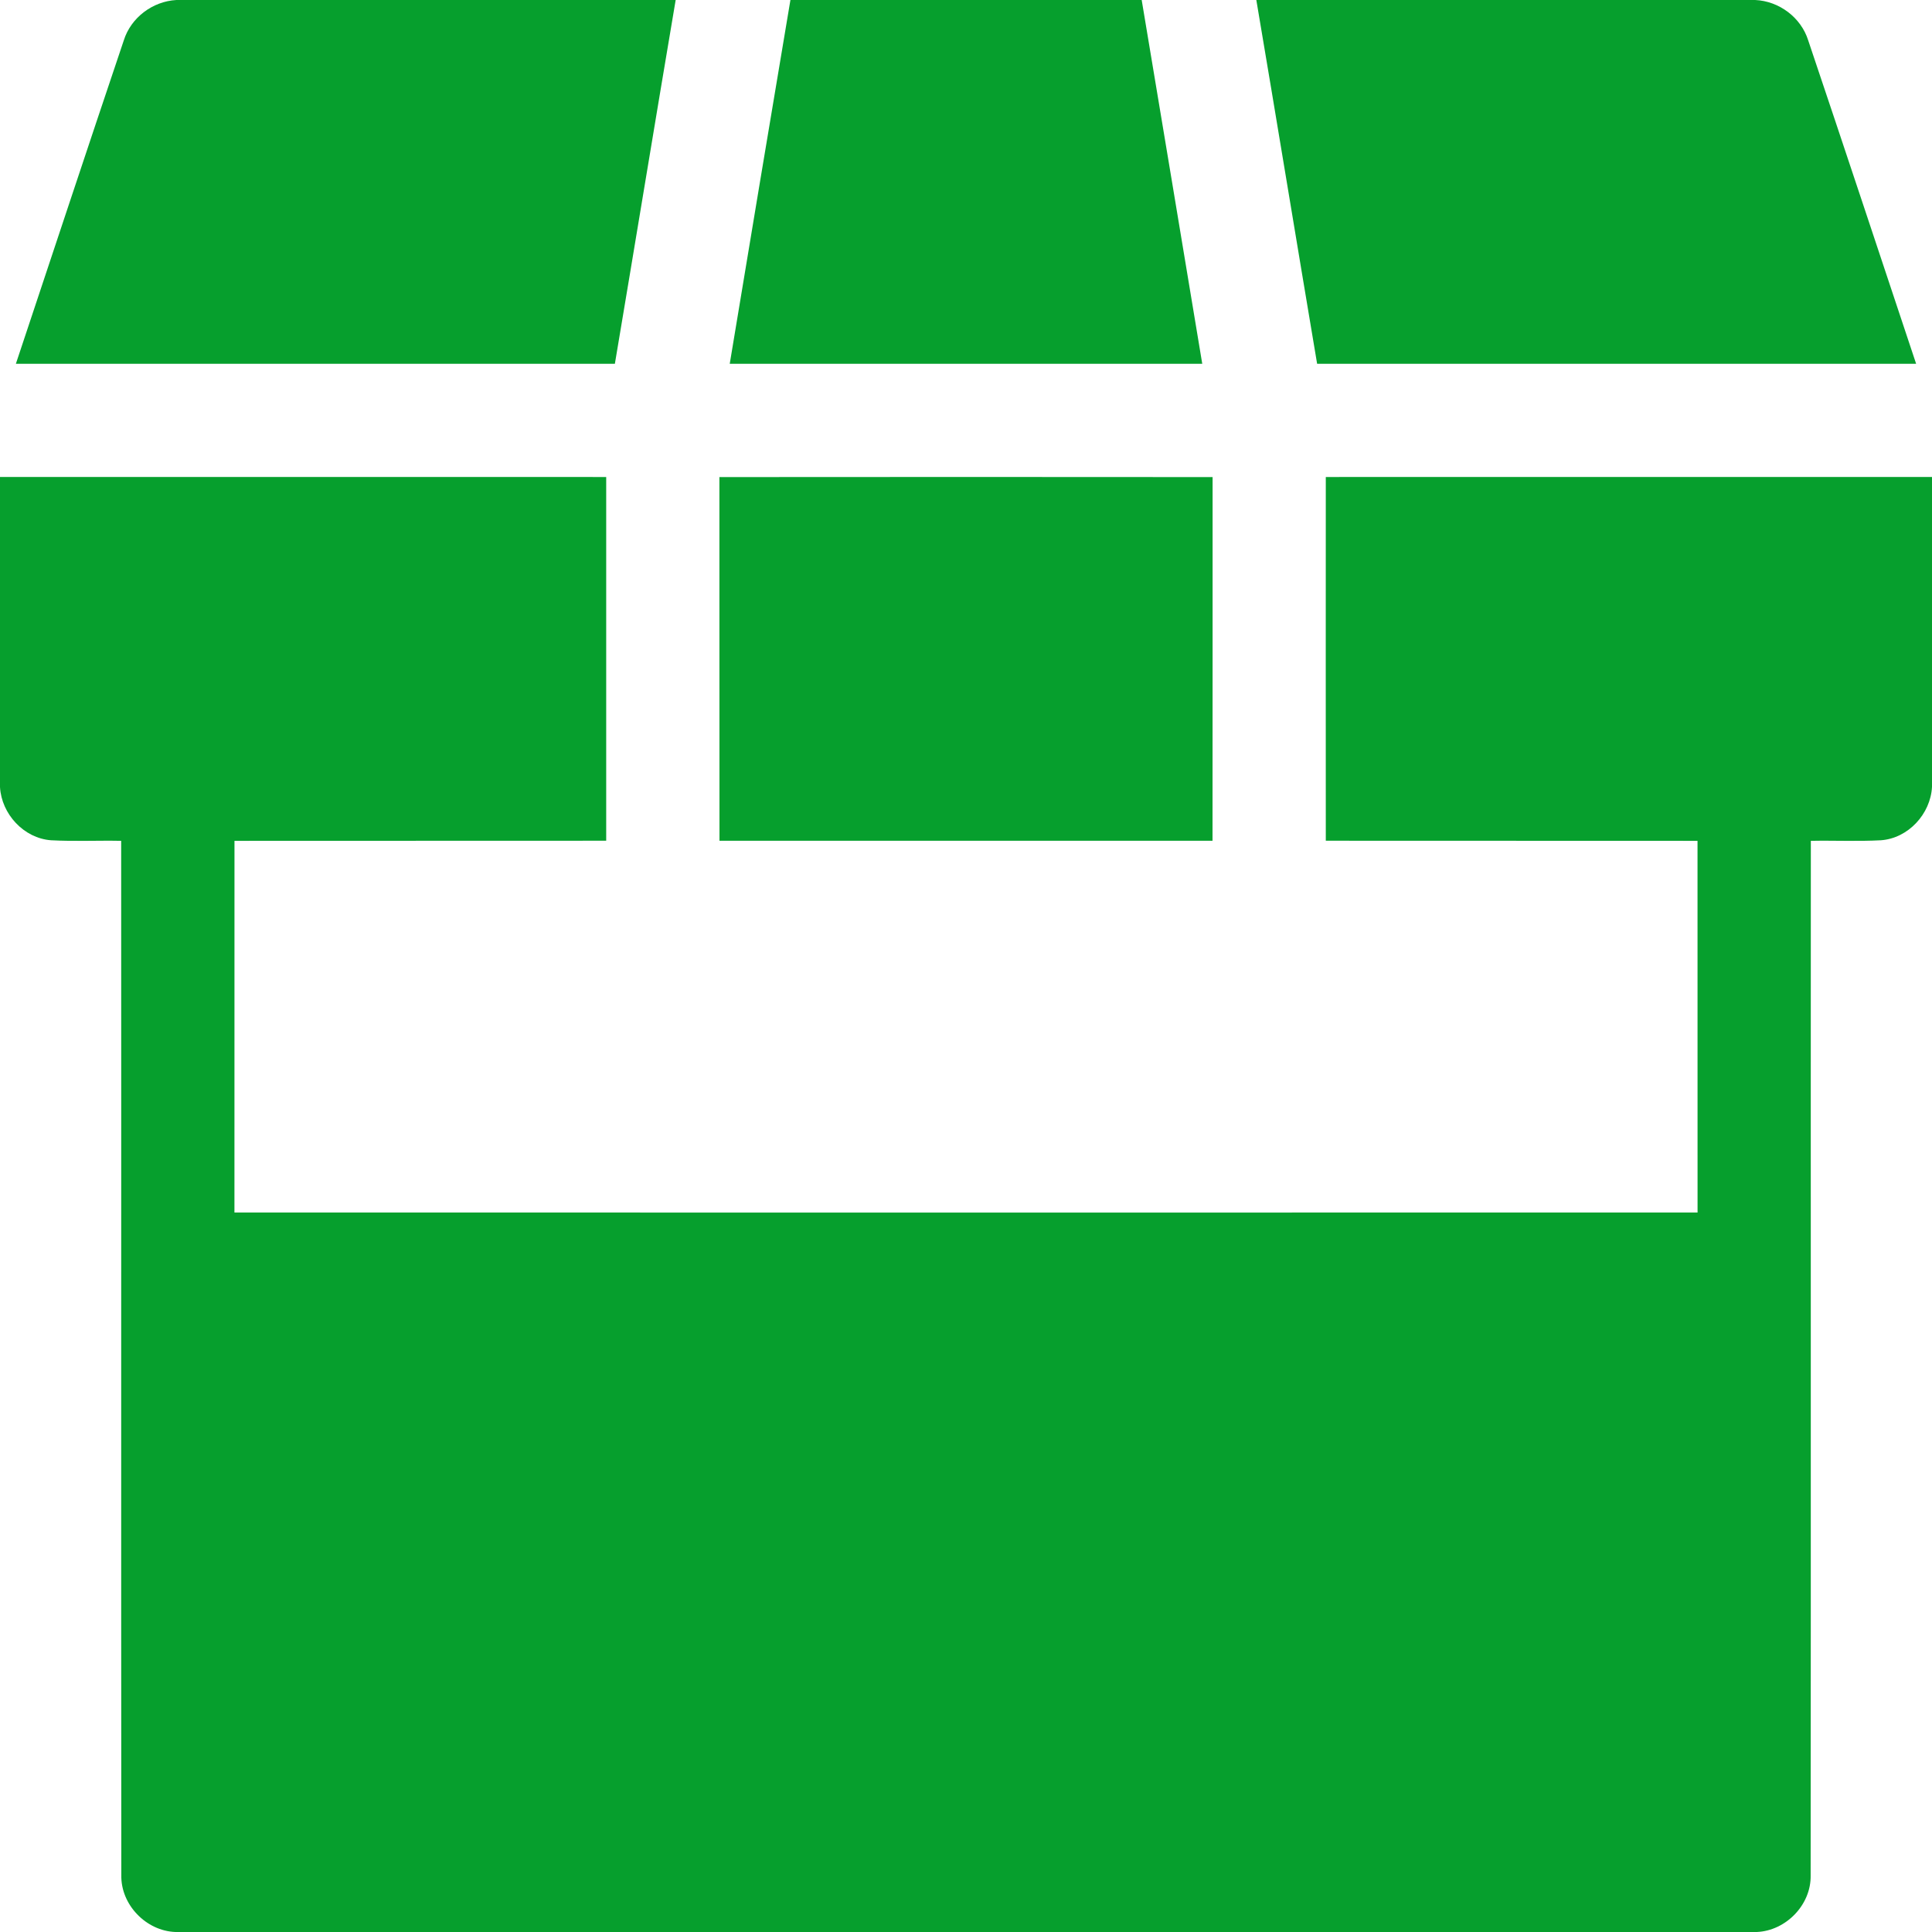
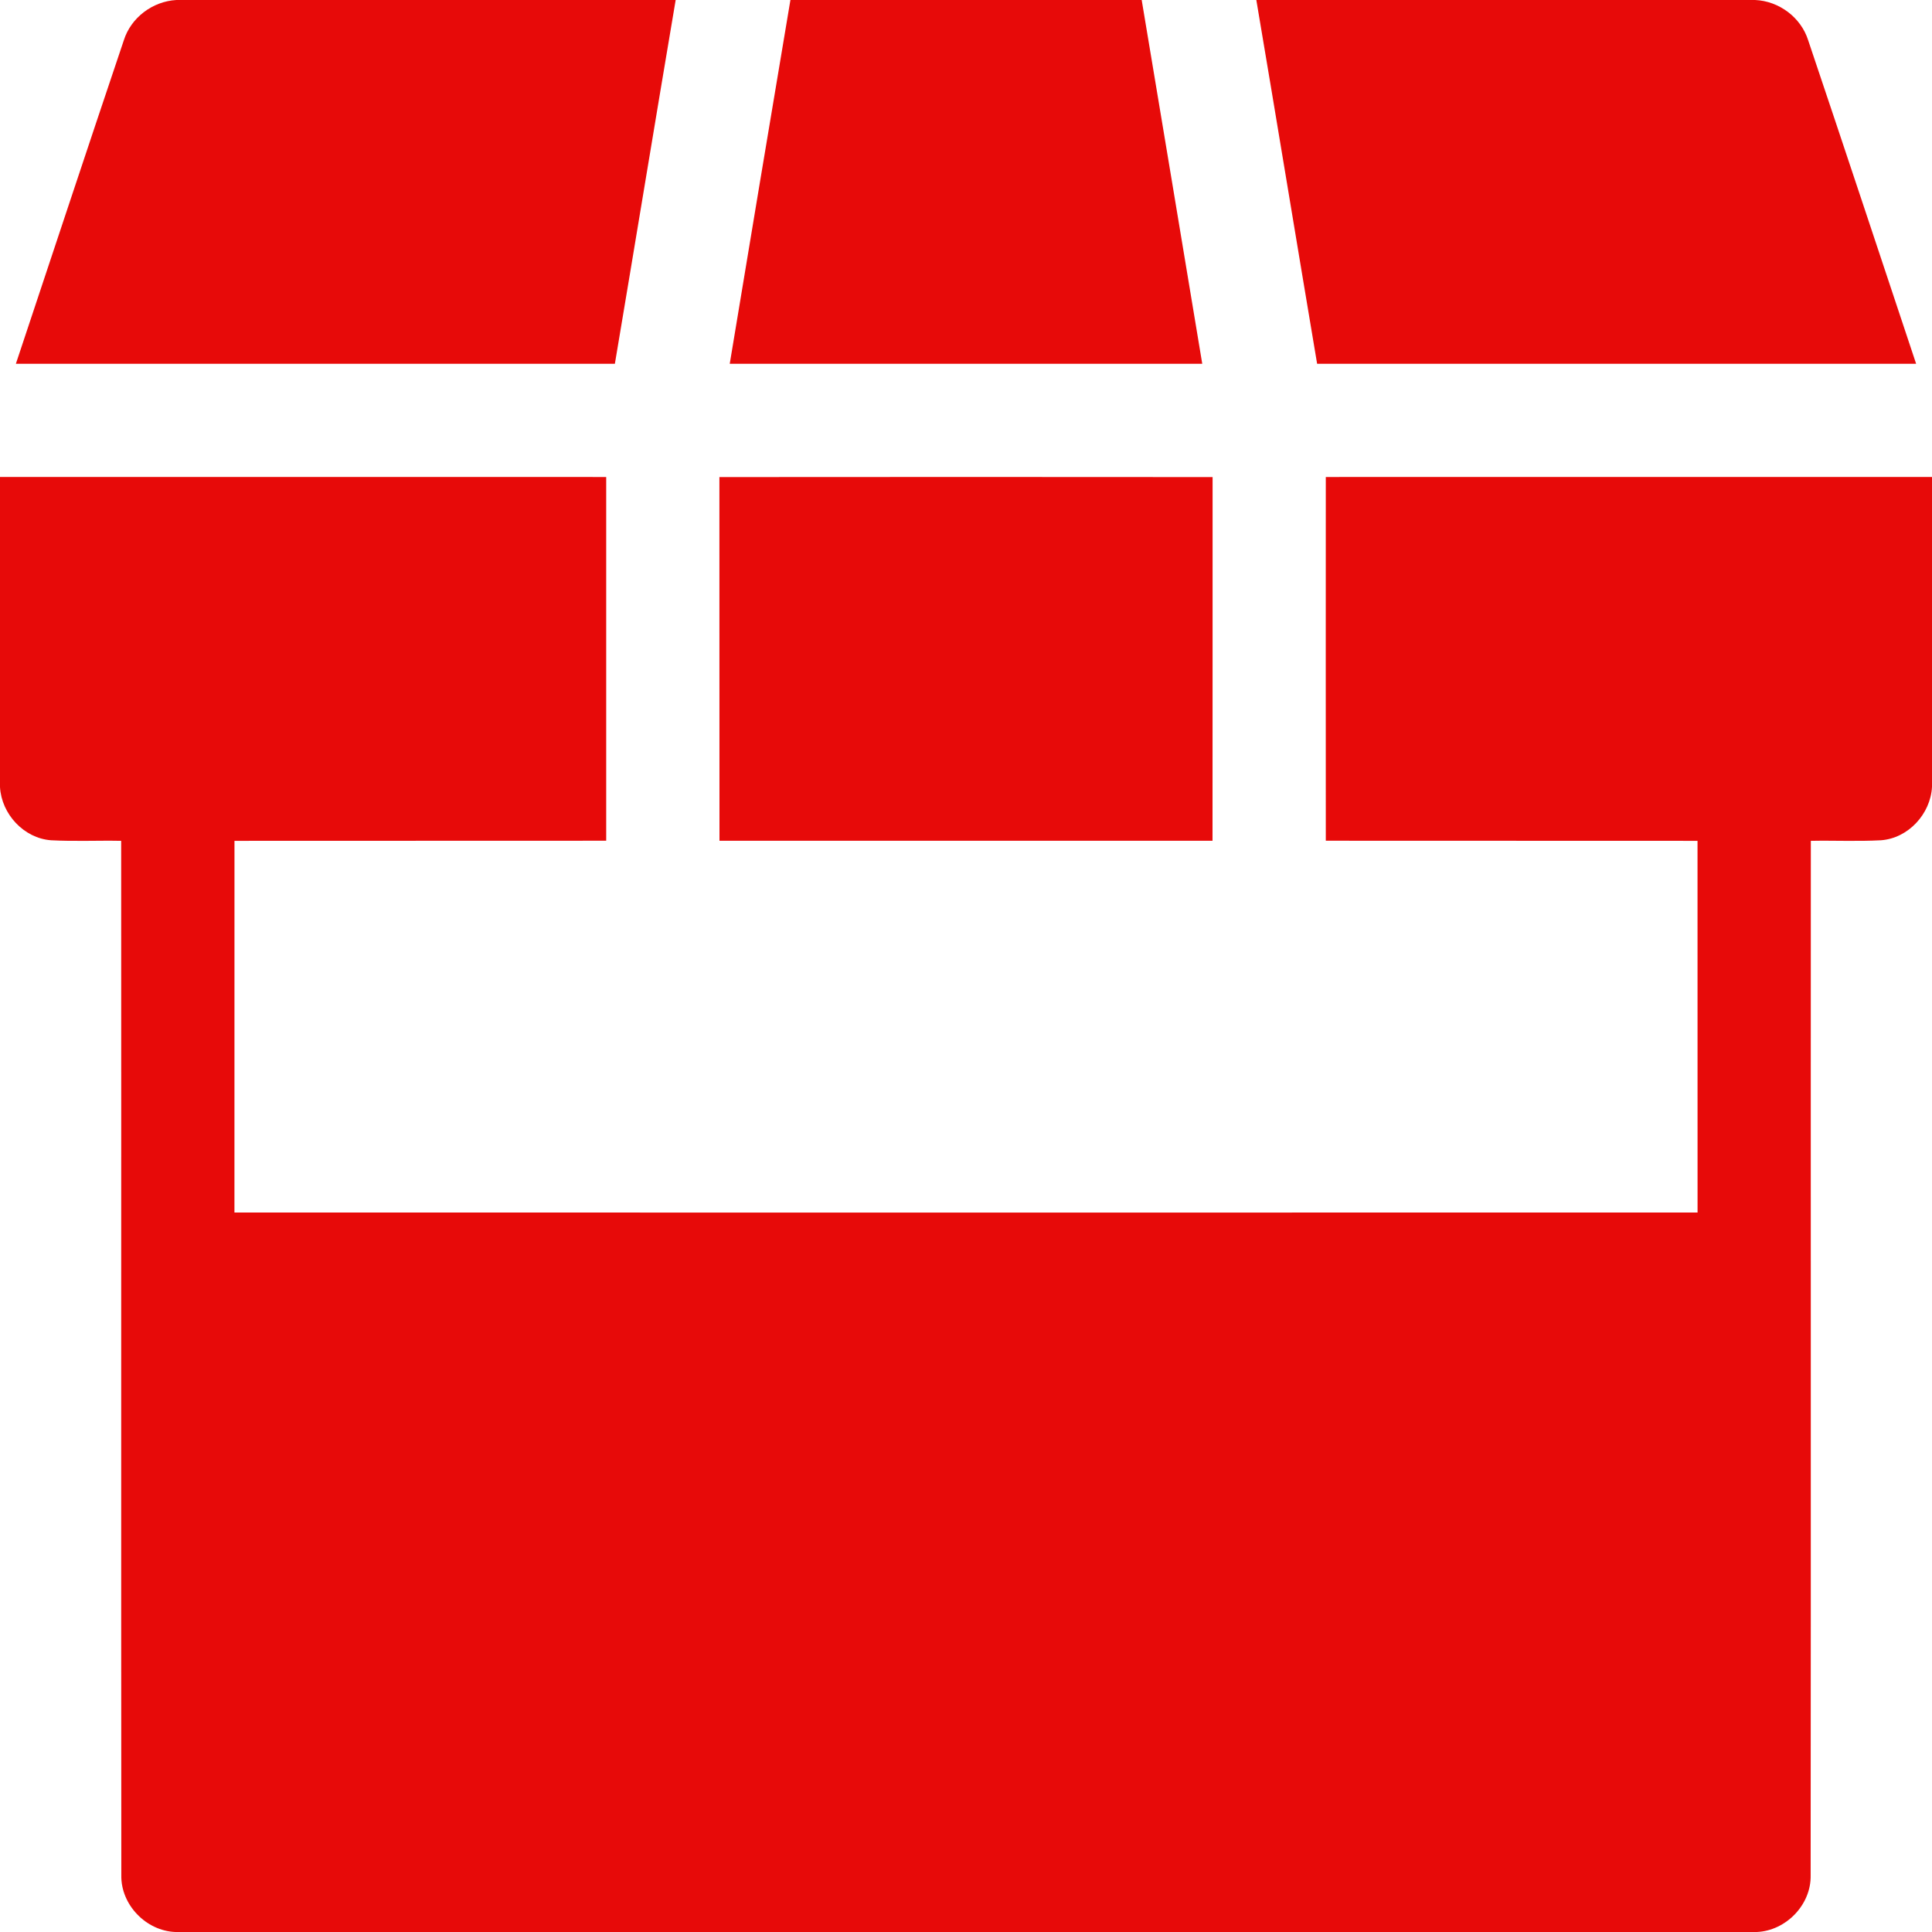
<svg xmlns="http://www.w3.org/2000/svg" width="512pt" height="512pt" viewBox="0 0 512 512" version="1.1">
  <g id="#000000ff">
-     <path fill="#069f2d" opacity="1.00" d=" M 46.74 0.00 L 179.06 0.00 C 173.63 32.12 168.36 64.27 162.95 96.40 C 110.04 96.41 57.12 96.41 4.21 96.40 C 13.73 67.83 23.19 39.23 32.81 10.69 C 34.71 4.65 40.45 0.35 46.74 0.00 Z" />
-     <path fill="#069f2d" opacity="1.00" d=" M 209.47 0.00 L 302.56 0.00 C 307.91 32.13 313.29 64.26 318.61 96.40 C 276.87 96.41 235.13 96.41 193.39 96.40 C 198.73 64.26 204.06 32.12 209.47 0.00 Z" />
-     <path fill="#069f2d" opacity="1.00" d=" M 332.94 0.00 L 465.13 0.00 C 471.46 0.28 477.26 4.60 479.18 10.66 C 488.80 39.21 498.27 67.82 507.79 96.40 C 454.88 96.41 401.96 96.41 349.05 96.40 C 343.64 64.27 338.37 32.12 332.94 0.00 Z" />
-     <path fill="#069f2d" opacity="1.00" d=" M 0.00 126.40 C 53.55 126.41 107.10 126.39 160.65 126.41 C 160.67 158.54 160.66 190.67 160.65 222.80 C 127.81 222.84 94.98 222.79 62.14 222.83 C 62.12 255.66 62.12 288.50 62.13 321.33 C 191.38 321.35 320.62 321.35 449.87 321.33 C 449.88 288.50 449.88 255.66 449.86 222.83 C 417.02 222.79 384.18 222.84 351.35 222.80 C 351.34 190.67 351.33 158.54 351.35 126.41 C 404.90 126.39 458.45 126.41 512.00 126.40 L 512.00 208.54 C 511.62 215.71 505.70 222.16 498.46 222.68 C 492.28 223.01 486.08 222.71 479.89 222.83 C 479.84 314.21 479.93 405.60 479.84 496.99 C 480.00 504.77 473.32 511.66 465.58 512.00 L 46.48 512.00 C 38.70 511.71 31.98 504.76 32.15 496.93 C 32.07 405.56 32.16 314.20 32.11 222.83 C 25.92 222.71 19.71 223.01 13.53 222.68 C 6.31 222.15 0.41 215.73 0.00 208.59 L 0.00 126.40 Z" />
-     <path fill="#069f2d" opacity="1.00" d=" M 190.65 126.43 C 234.22 126.39 277.78 126.39 321.35 126.43 C 321.34 158.55 321.36 190.68 321.33 222.81 C 277.78 222.82 234.22 222.82 190.67 222.81 C 190.64 190.68 190.67 158.56 190.65 126.43 Z" />
+     <path fill="#e70a09" opacity="1.00" d=" M 46.74 0.00 L 179.06 0.00 C 173.63 32.12 168.36 64.27 162.95 96.40 C 110.04 96.41 57.12 96.41 4.21 96.40 C 13.73 67.83 23.19 39.23 32.81 10.69 C 34.71 4.65 40.45 0.35 46.74 0.00 Z" />
+     <path fill="#e70a09" opacity="1.00" d=" M 209.47 0.00 L 302.56 0.00 C 307.91 32.13 313.29 64.26 318.61 96.40 C 276.87 96.41 235.13 96.41 193.39 96.40 C 198.73 64.26 204.06 32.12 209.47 0.00 Z" />
+     <path fill="#e70a09" opacity="1.00" d=" M 332.94 0.00 L 465.13 0.00 C 471.46 0.28 477.26 4.60 479.18 10.66 C 488.80 39.21 498.27 67.82 507.79 96.40 C 454.88 96.41 401.96 96.41 349.05 96.40 C 343.64 64.27 338.37 32.12 332.94 0.00 Z" />
+     <path fill="#e70a09" opacity="1.00" d=" M 0.00 126.40 C 53.55 126.41 107.10 126.39 160.65 126.41 C 160.67 158.54 160.66 190.67 160.65 222.80 C 127.81 222.84 94.98 222.79 62.14 222.83 C 62.12 255.66 62.12 288.50 62.13 321.33 C 191.38 321.35 320.62 321.35 449.87 321.33 C 449.88 288.50 449.88 255.66 449.86 222.83 C 417.02 222.79 384.18 222.84 351.35 222.80 C 351.34 190.67 351.33 158.54 351.35 126.41 C 404.90 126.39 458.45 126.41 512.00 126.40 L 512.00 208.54 C 511.62 215.71 505.70 222.16 498.46 222.68 C 492.28 223.01 486.08 222.71 479.89 222.83 C 479.84 314.21 479.93 405.60 479.84 496.99 C 480.00 504.77 473.32 511.66 465.58 512.00 L 46.48 512.00 C 38.70 511.71 31.98 504.76 32.15 496.93 C 32.07 405.56 32.16 314.20 32.11 222.83 C 25.92 222.71 19.71 223.01 13.53 222.68 C 6.31 222.15 0.41 215.73 0.00 208.59 L 0.00 126.40 Z" />
+     <path fill="#e70a09" opacity="1.00" d=" M 190.65 126.43 C 234.22 126.39 277.78 126.39 321.35 126.43 C 321.34 158.55 321.36 190.68 321.33 222.81 C 277.78 222.82 234.22 222.82 190.67 222.81 C 190.64 190.68 190.67 158.56 190.65 126.43 Z" />
  </g>
</svg>
